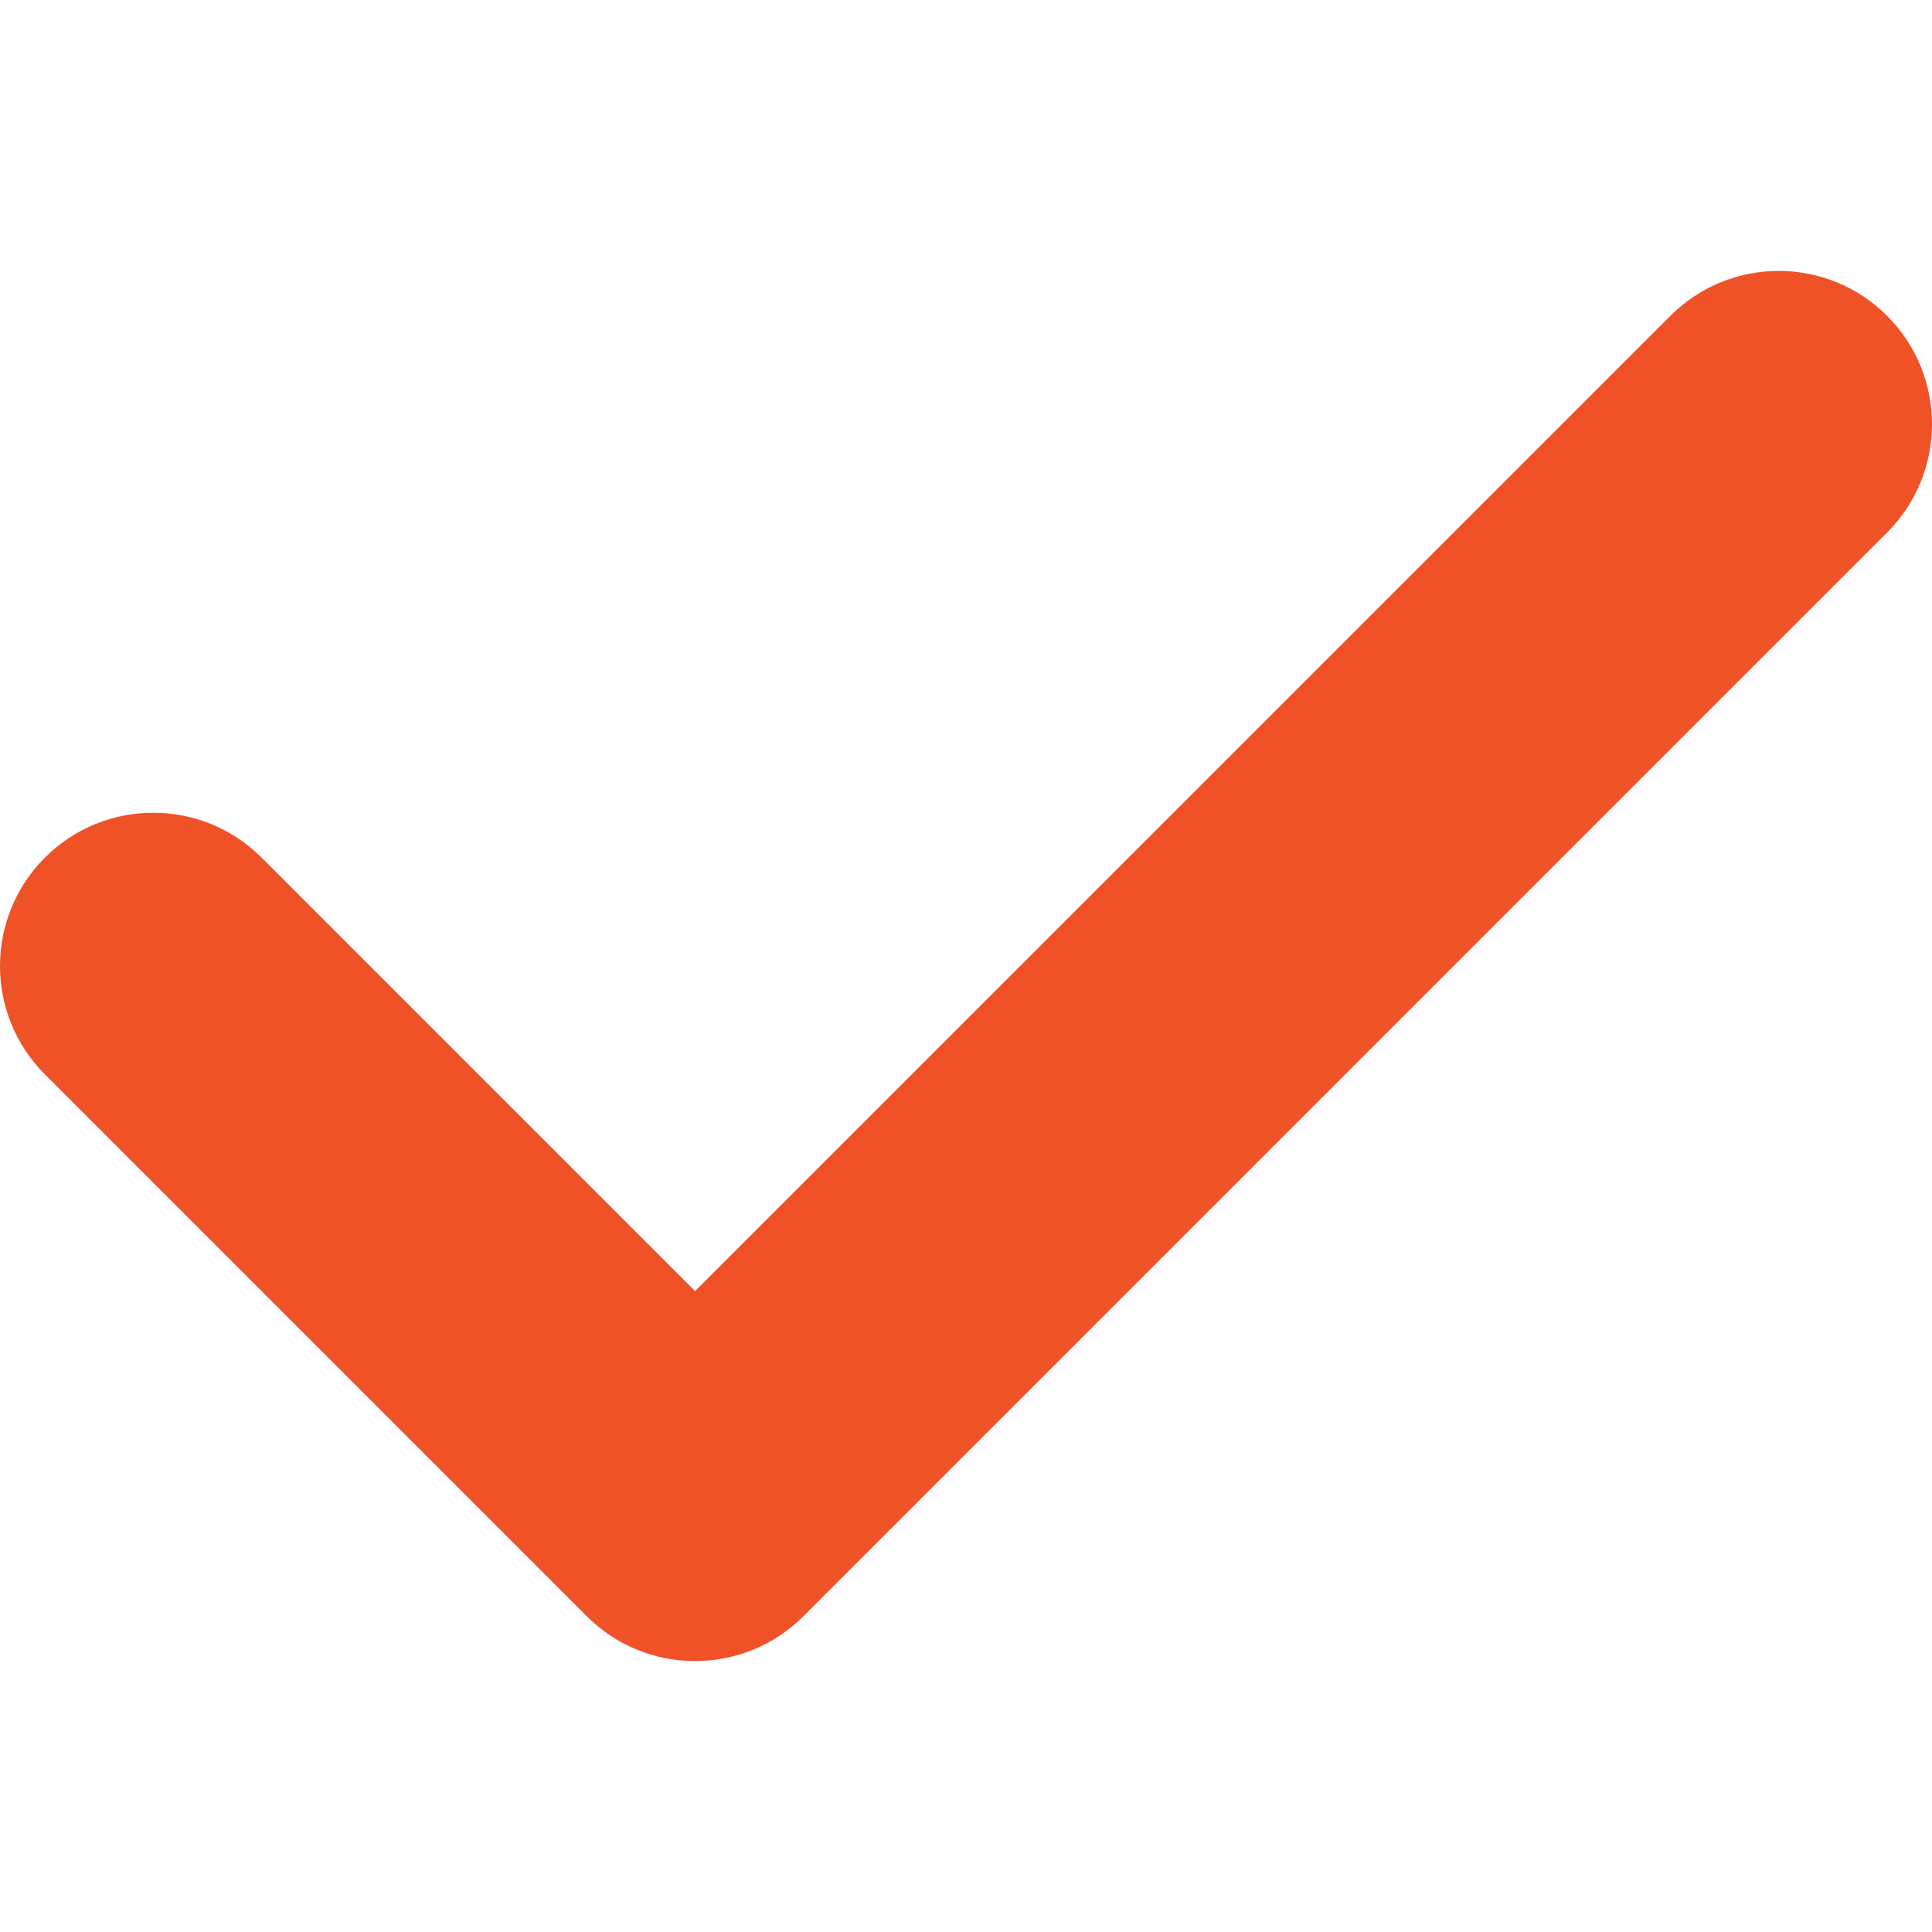
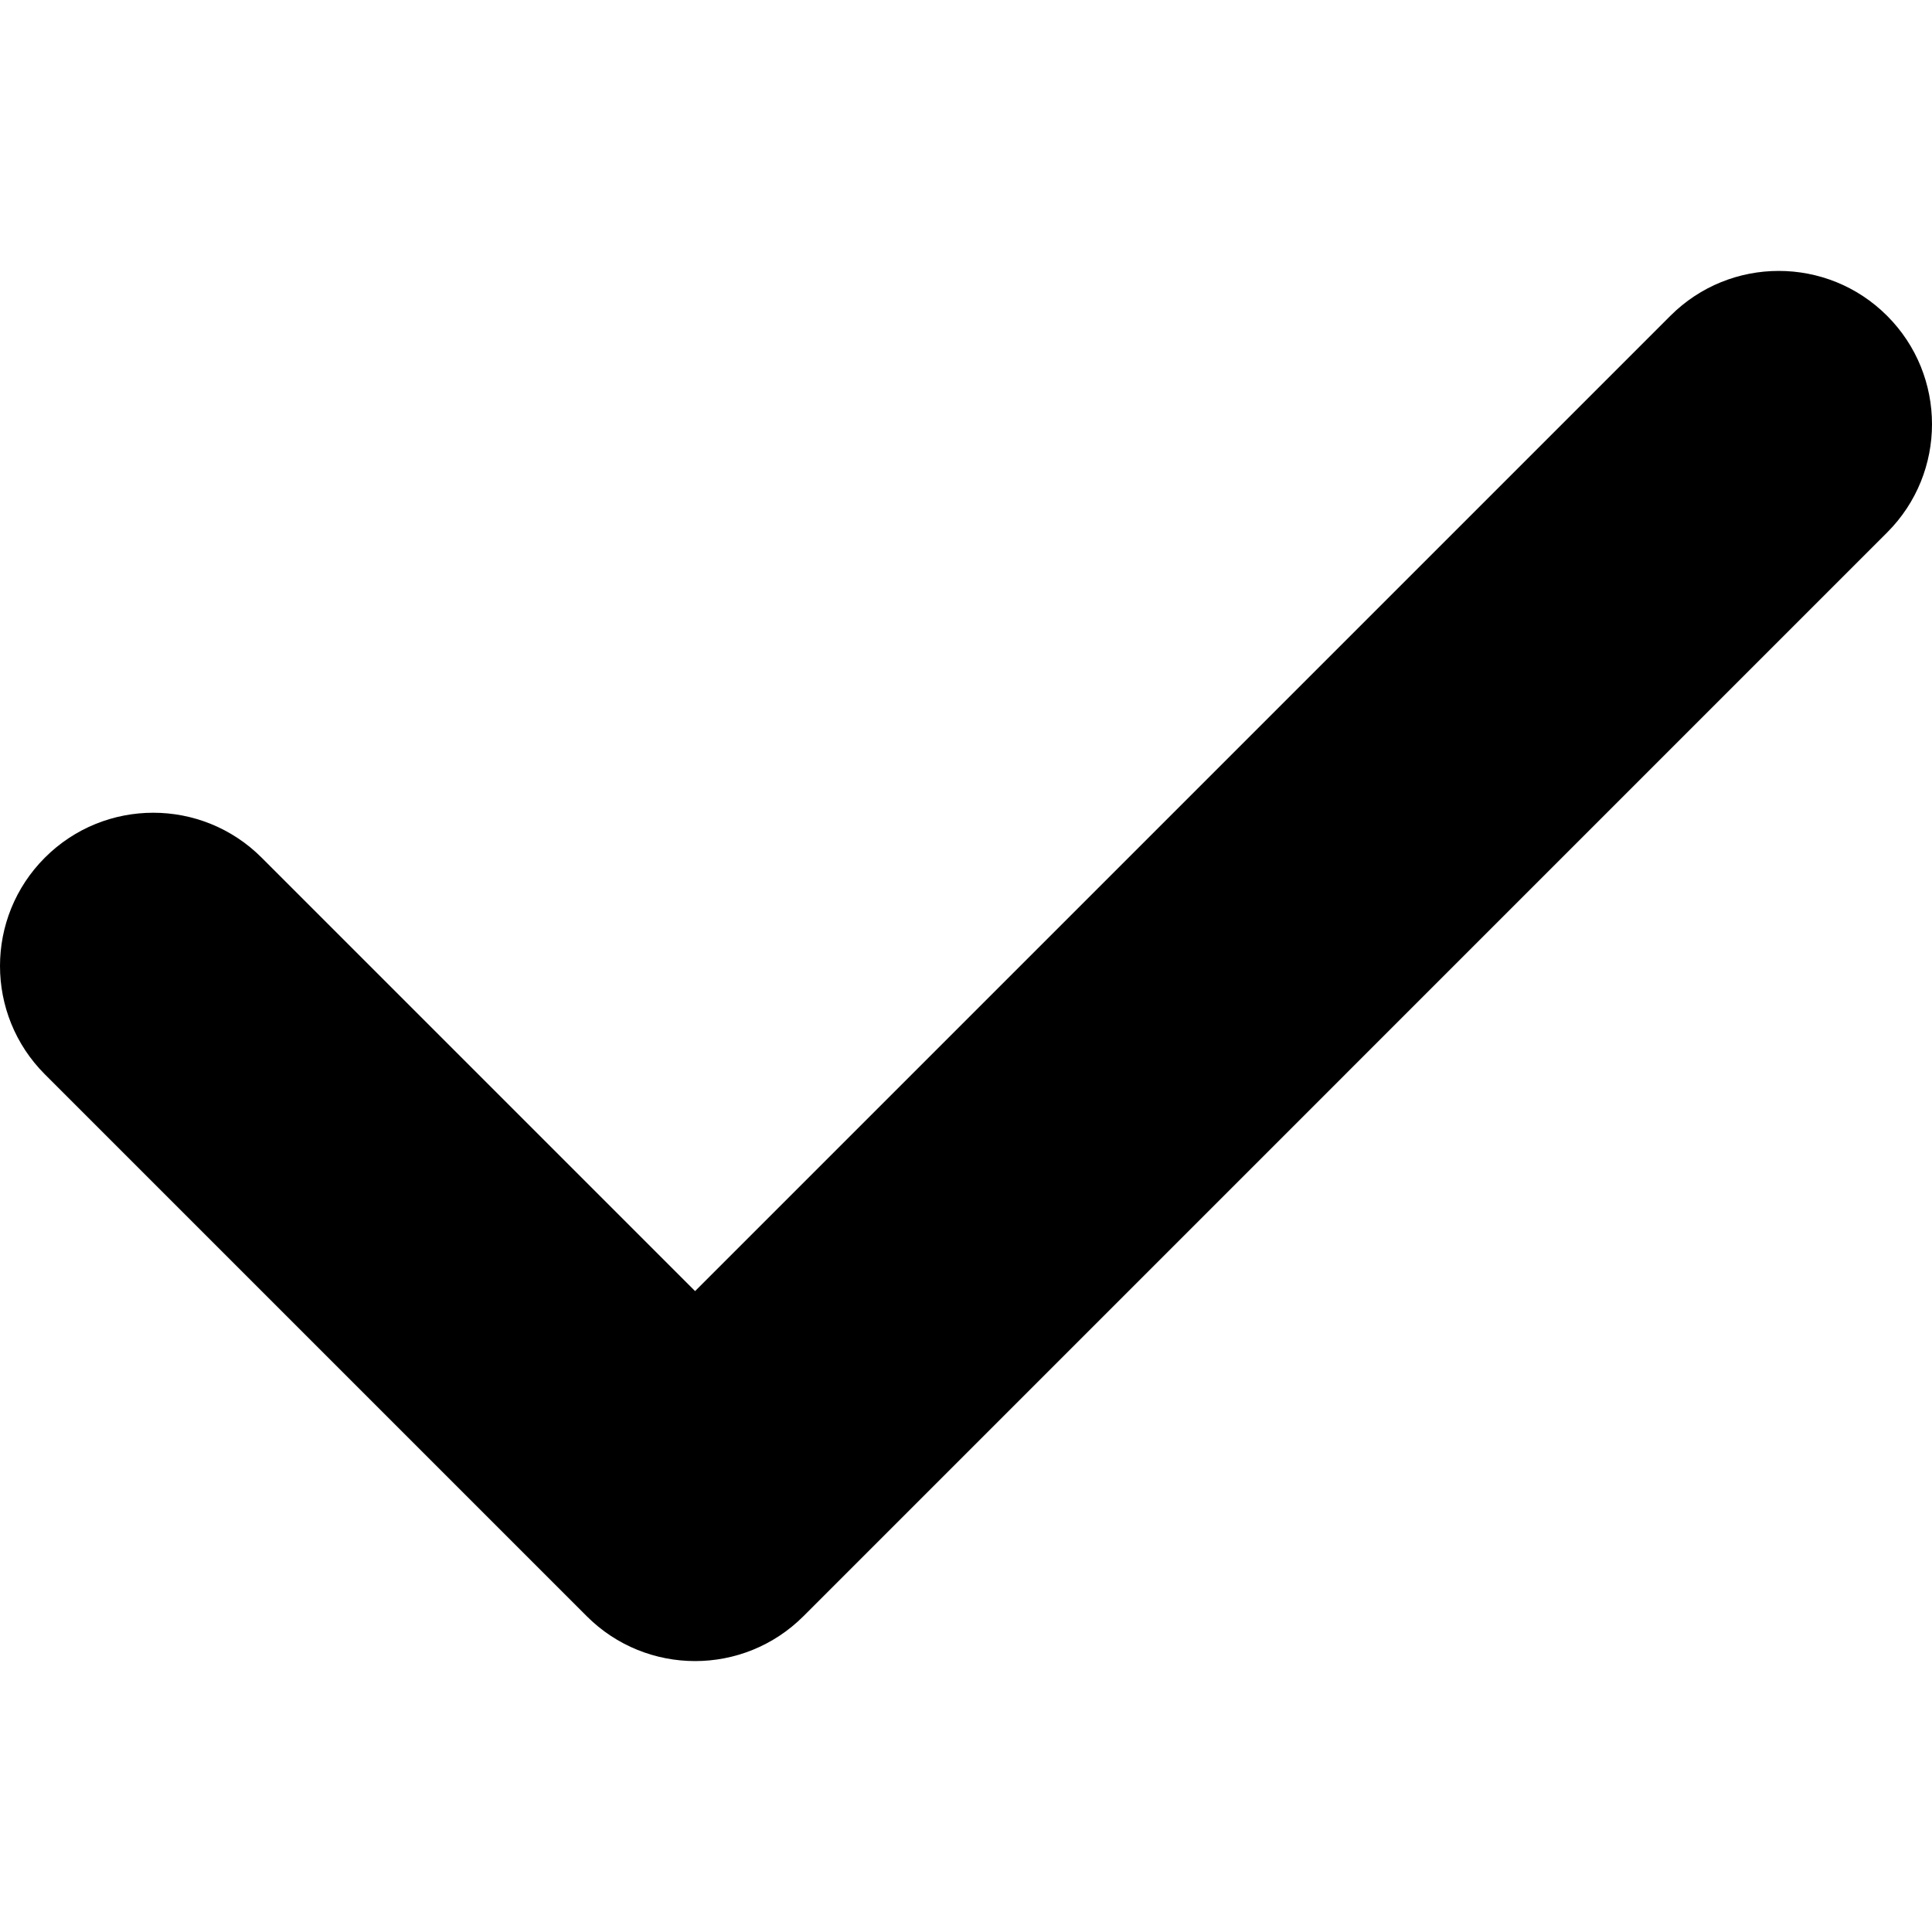
<svg xmlns="http://www.w3.org/2000/svg" version="1.1" id="Layer_1" x="0px" y="0px" viewBox="0 0 426.67 426.67" style="enable-background:new 0 0 426.67 426.67;" xml:space="preserve">
-   <path style="fill:#F05228;" d="M153.504,366.839c-8.657,0-17.323-3.302-23.927-9.911L9.914,237.265  c-13.218-13.218-13.218-34.645,0-47.863c13.218-13.218,34.645-13.218,47.863,0l95.727,95.727l215.39-215.386  c13.218-13.214,34.65-13.218,47.859,0c13.222,13.218,13.222,34.65,0,47.863L177.436,356.928  C170.827,363.533,162.165,366.839,153.504,366.839z" />
+   <path d="M153.504,366.839c-8.657,0-17.323-3.302-23.927-9.911L9.914,237.265  c-13.218-13.218-13.218-34.645,0-47.863c13.218-13.218,34.645-13.218,47.863,0l95.727,95.727l215.39-215.386  c13.218-13.214,34.65-13.218,47.859,0c13.222,13.218,13.222,34.65,0,47.863L177.436,356.928  C170.827,363.533,162.165,366.839,153.504,366.839z" />
  <g>
</g>
  <g>
</g>
  <g>
</g>
  <g>
</g>
  <g>
</g>
  <g>
</g>
  <g>
</g>
  <g>
</g>
  <g>
</g>
  <g>
</g>
  <g>
</g>
  <g>
</g>
  <g>
</g>
  <g>
</g>
  <g>
</g>
</svg>
